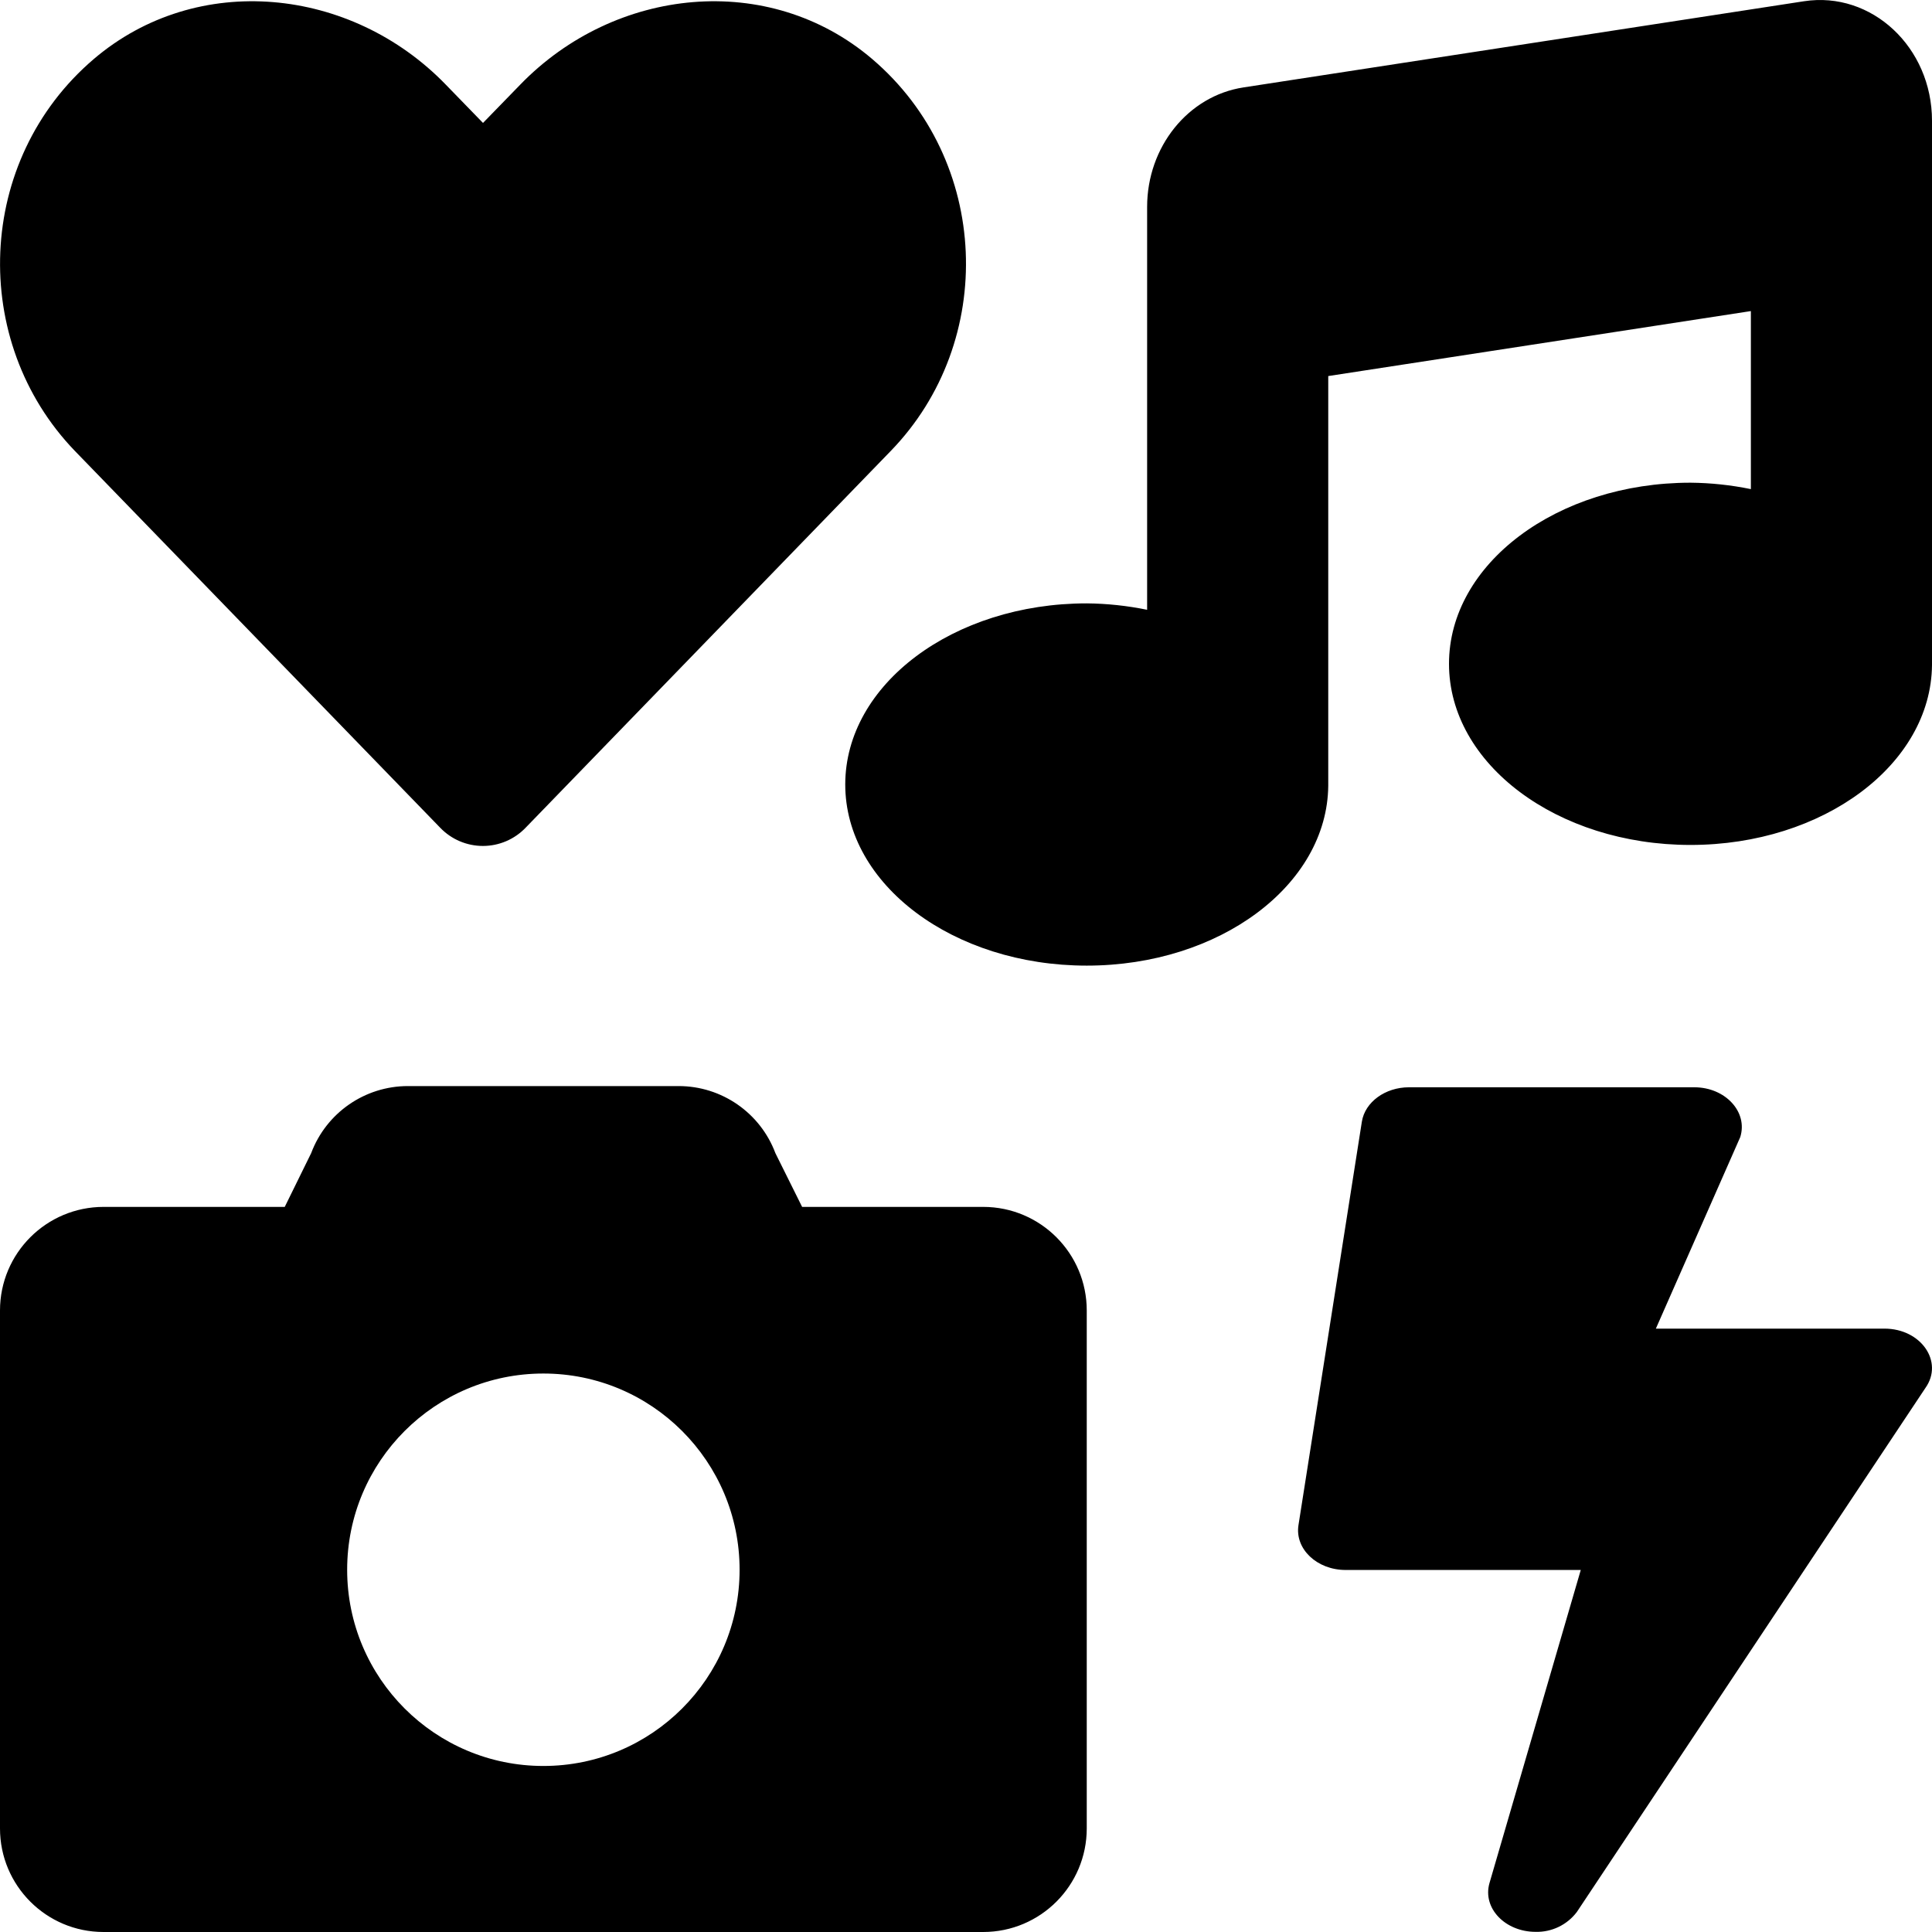
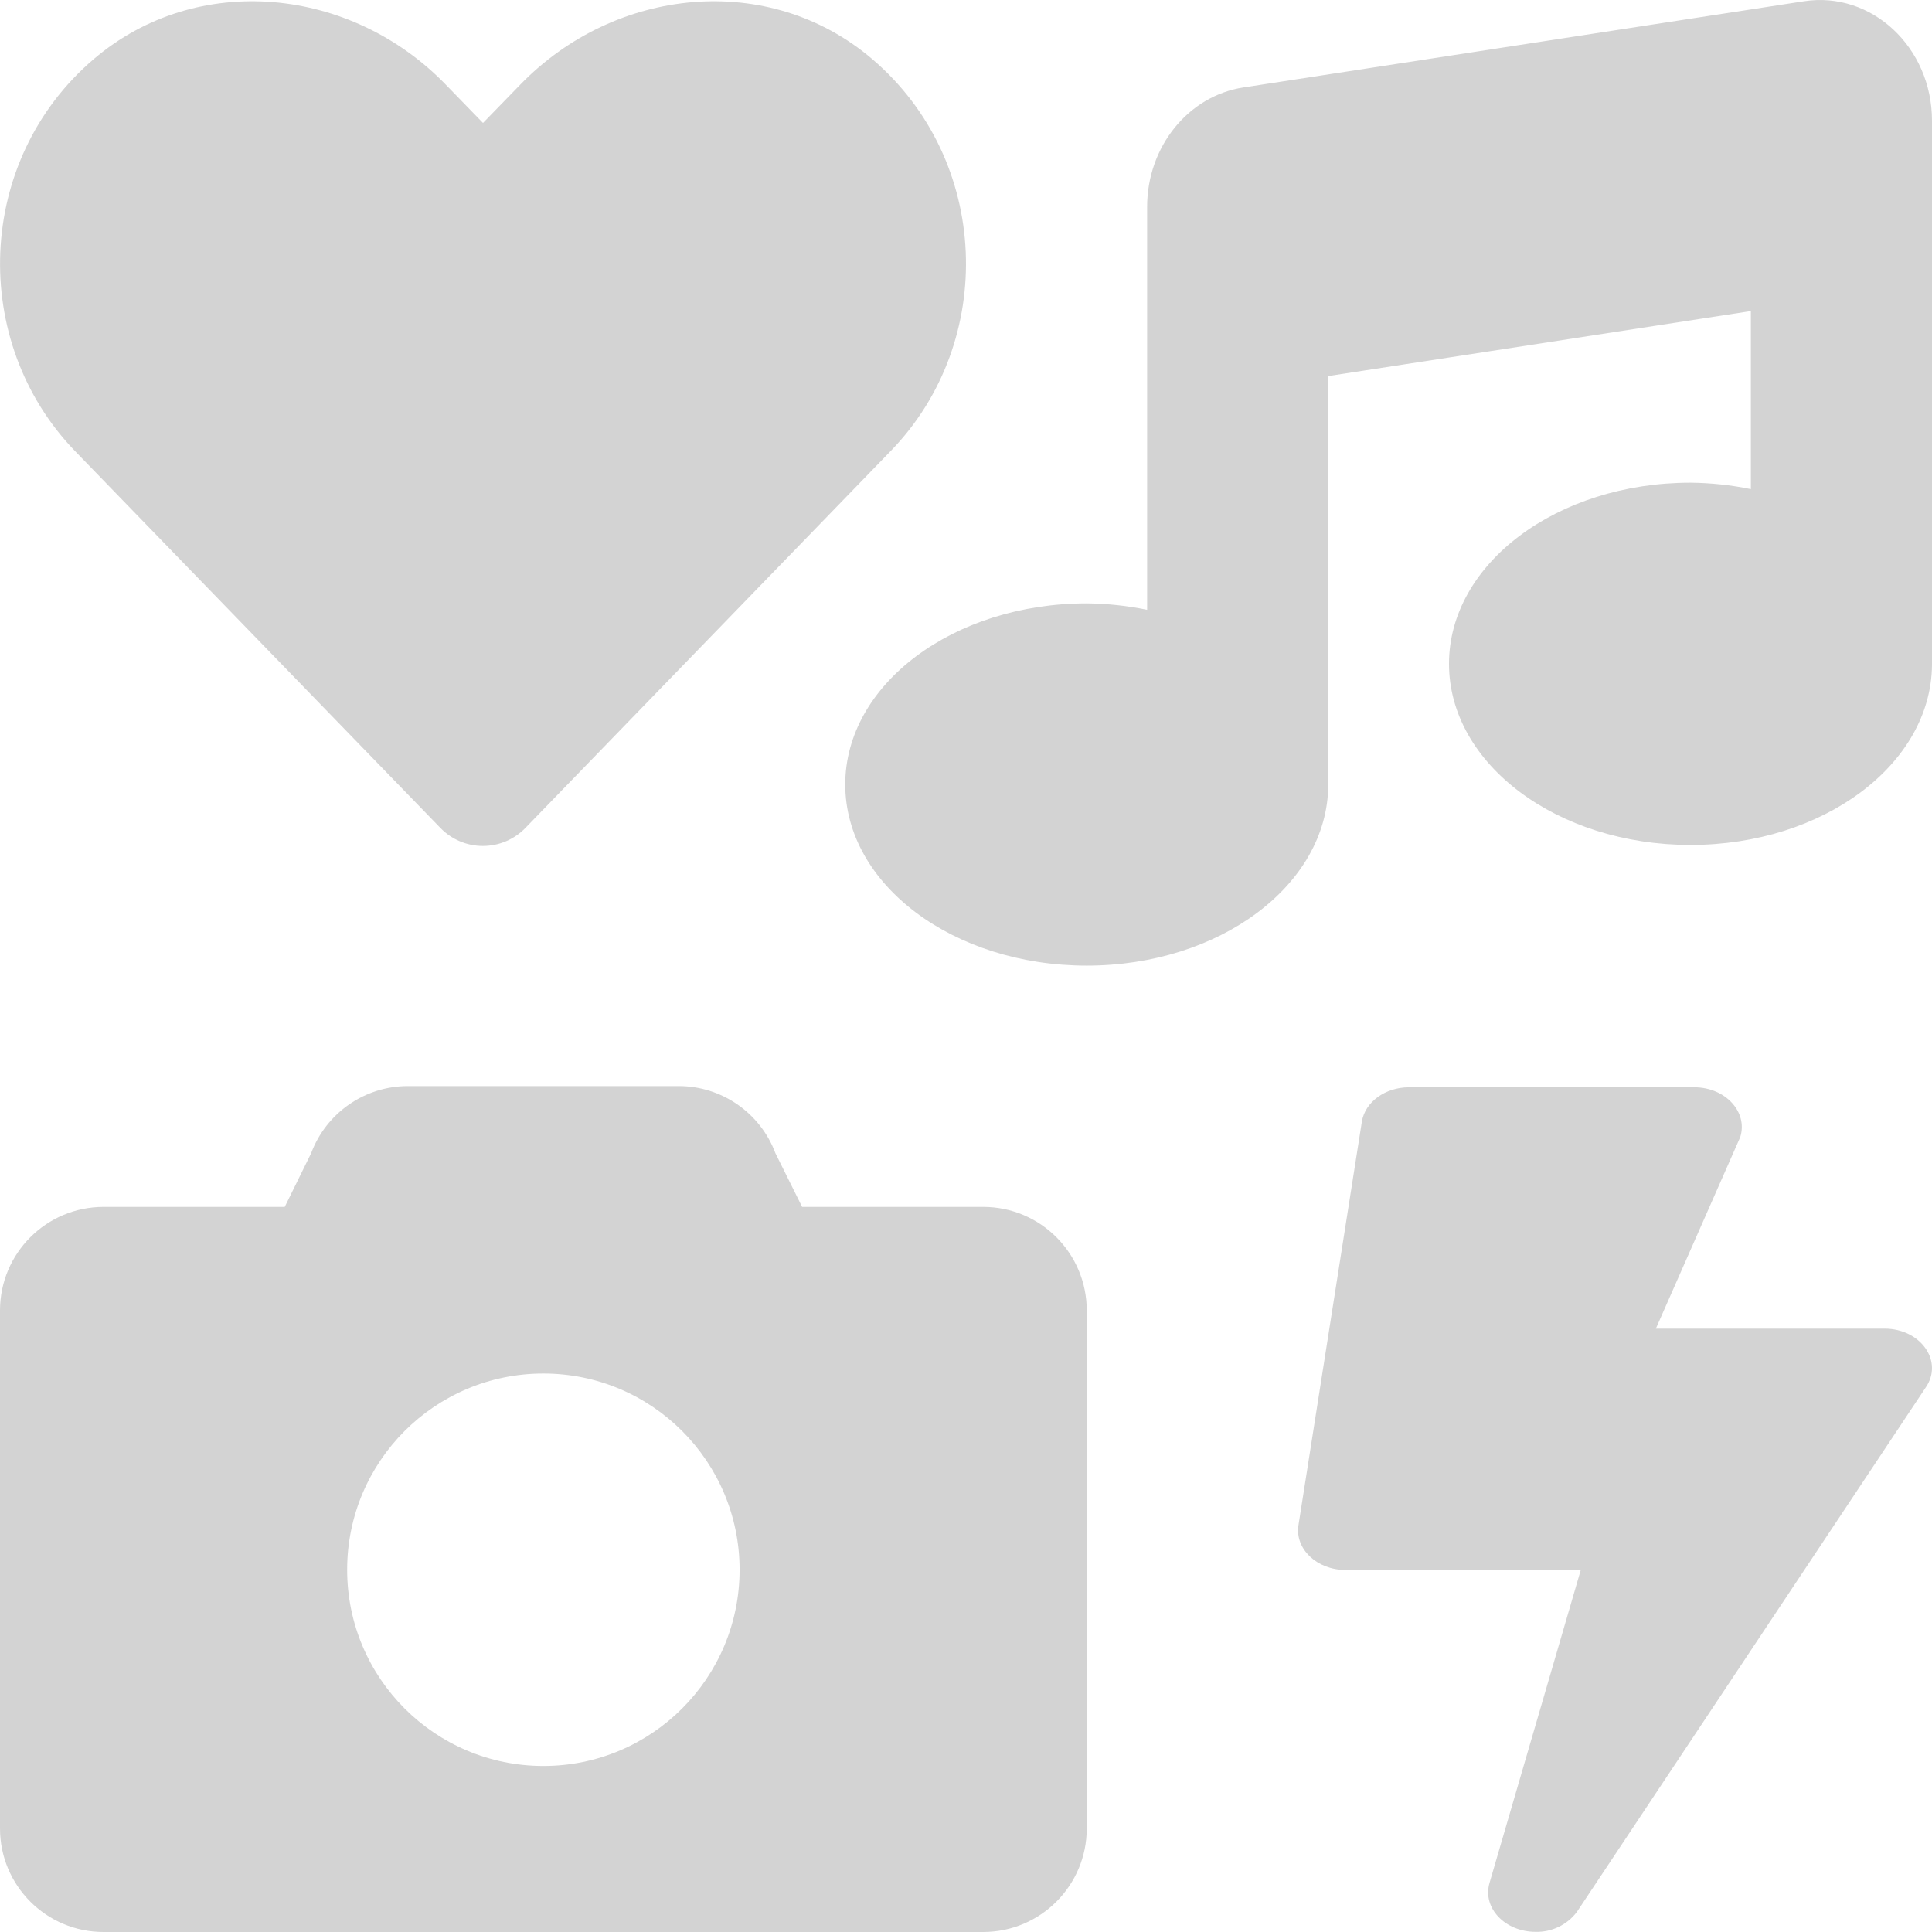
<svg xmlns="http://www.w3.org/2000/svg" aria-hidden="true" focusable="false" data-prefix="fas" data-icon="icons" class="svg-inline--fa fa-icons fa-w-16" role="img" viewBox="0 0 512 512">
-   <path fill="currentColor" d="M116.65 219.35a15.68 15.68 0 0 0 22.65 0l96.75-99.83c28.15-29 26.5-77.1-4.91-103.88C203.75-7.7 163-3.5 137.86 22.44L128 32.58l-9.85-10.14C93.05-3.5 52.25-7.7 24.86 15.64c-31.41 26.78-33 74.85-5 103.88zm143.92 100.49h-48l-7.08-14.24a27.39 27.39 0 0 0-25.66-17.78h-71.71a27.39 27.39 0 0 0-25.66 17.78l-7 14.24h-48A27.45 27.45 0 0 0 0 347.3v137.25A27.44 27.44 0 0 0 27.43 512h233.14A27.45 27.45 0 0 0 288 484.55V347.3a27.45 27.45 0 0 0-27.43-27.46zM144 468a52 52 0 1 1 52-52 52 52 0 0 1-52 52zm355.4-115.9h-60.58l22.36-50.75c2.1-6.65-3.93-13.21-12.18-13.21h-75.59c-6.3 0-11.66 3.9-12.5 9.1l-16.8 106.93c-1 6.3 4.88 11.89 12.5 11.89h62.31l-24.2 83c-1.89 6.65 4.2 12.9 12.23 12.9a13.26 13.26 0 0 0 10.92-5.25l92.4-138.91c4.88-6.91-1.16-15.7-10.87-15.7zM478.08.33L329.51 23.17C314.87 25.42 304 38.92 304 54.83V161.6a83.25 83.25 0 0 0-16-1.7c-35.35 0-64 21.48-64 48s28.65 48 64 48c35.2 0 63.73-21.32 64-47.66V99.66l112-17.22v47.18a83.25 83.25 0 0 0-16-1.7c-35.35 0-64 21.48-64 48s28.65 48 64 48c35.2 0 63.73-21.32 64-47.66V32c0-19.48-16-34.42-33.92-31.67z" />
+   <path fill="#d3d3d3" d="M116.65 219.35a15.68 15.68 0 0 0 22.65 0l96.75-99.83c28.15-29 26.5-77.1-4.91-103.88C203.75-7.7 163-3.5 137.86 22.44L128 32.58l-9.85-10.14C93.05-3.5 52.25-7.7 24.86 15.64c-31.41 26.78-33 74.85-5 103.88zm143.92 100.49h-48l-7.08-14.24a27.39 27.39 0 0 0-25.66-17.78h-71.71a27.39 27.39 0 0 0-25.66 17.78l-7 14.24h-48A27.45 27.45 0 0 0 0 347.3v137.25A27.44 27.44 0 0 0 27.43 512h233.14A27.45 27.45 0 0 0 288 484.55V347.3a27.45 27.45 0 0 0-27.43-27.46zM144 468a52 52 0 1 1 52-52 52 52 0 0 1-52 52zm355.4-115.9h-60.58l22.36-50.75c2.1-6.65-3.93-13.21-12.18-13.21h-75.59c-6.3 0-11.66 3.9-12.5 9.1l-16.8 106.93c-1 6.3 4.88 11.89 12.5 11.89h62.31l-24.2 83c-1.89 6.65 4.2 12.9 12.23 12.9a13.26 13.26 0 0 0 10.92-5.25l92.4-138.91c4.88-6.91-1.16-15.7-10.87-15.7zM478.08.33L329.51 23.17C314.87 25.42 304 38.92 304 54.83V161.6a83.25 83.25 0 0 0-16-1.7c-35.35 0-64 21.48-64 48s28.65 48 64 48c35.2 0 63.73-21.32 64-47.66V99.66l112-17.22v47.18a83.25 83.25 0 0 0-16-1.7c-35.35 0-64 21.48-64 48s28.65 48 64 48c35.2 0 63.73-21.32 64-47.66V32c0-19.48-16-34.42-33.92-31.67z" />
</svg>
